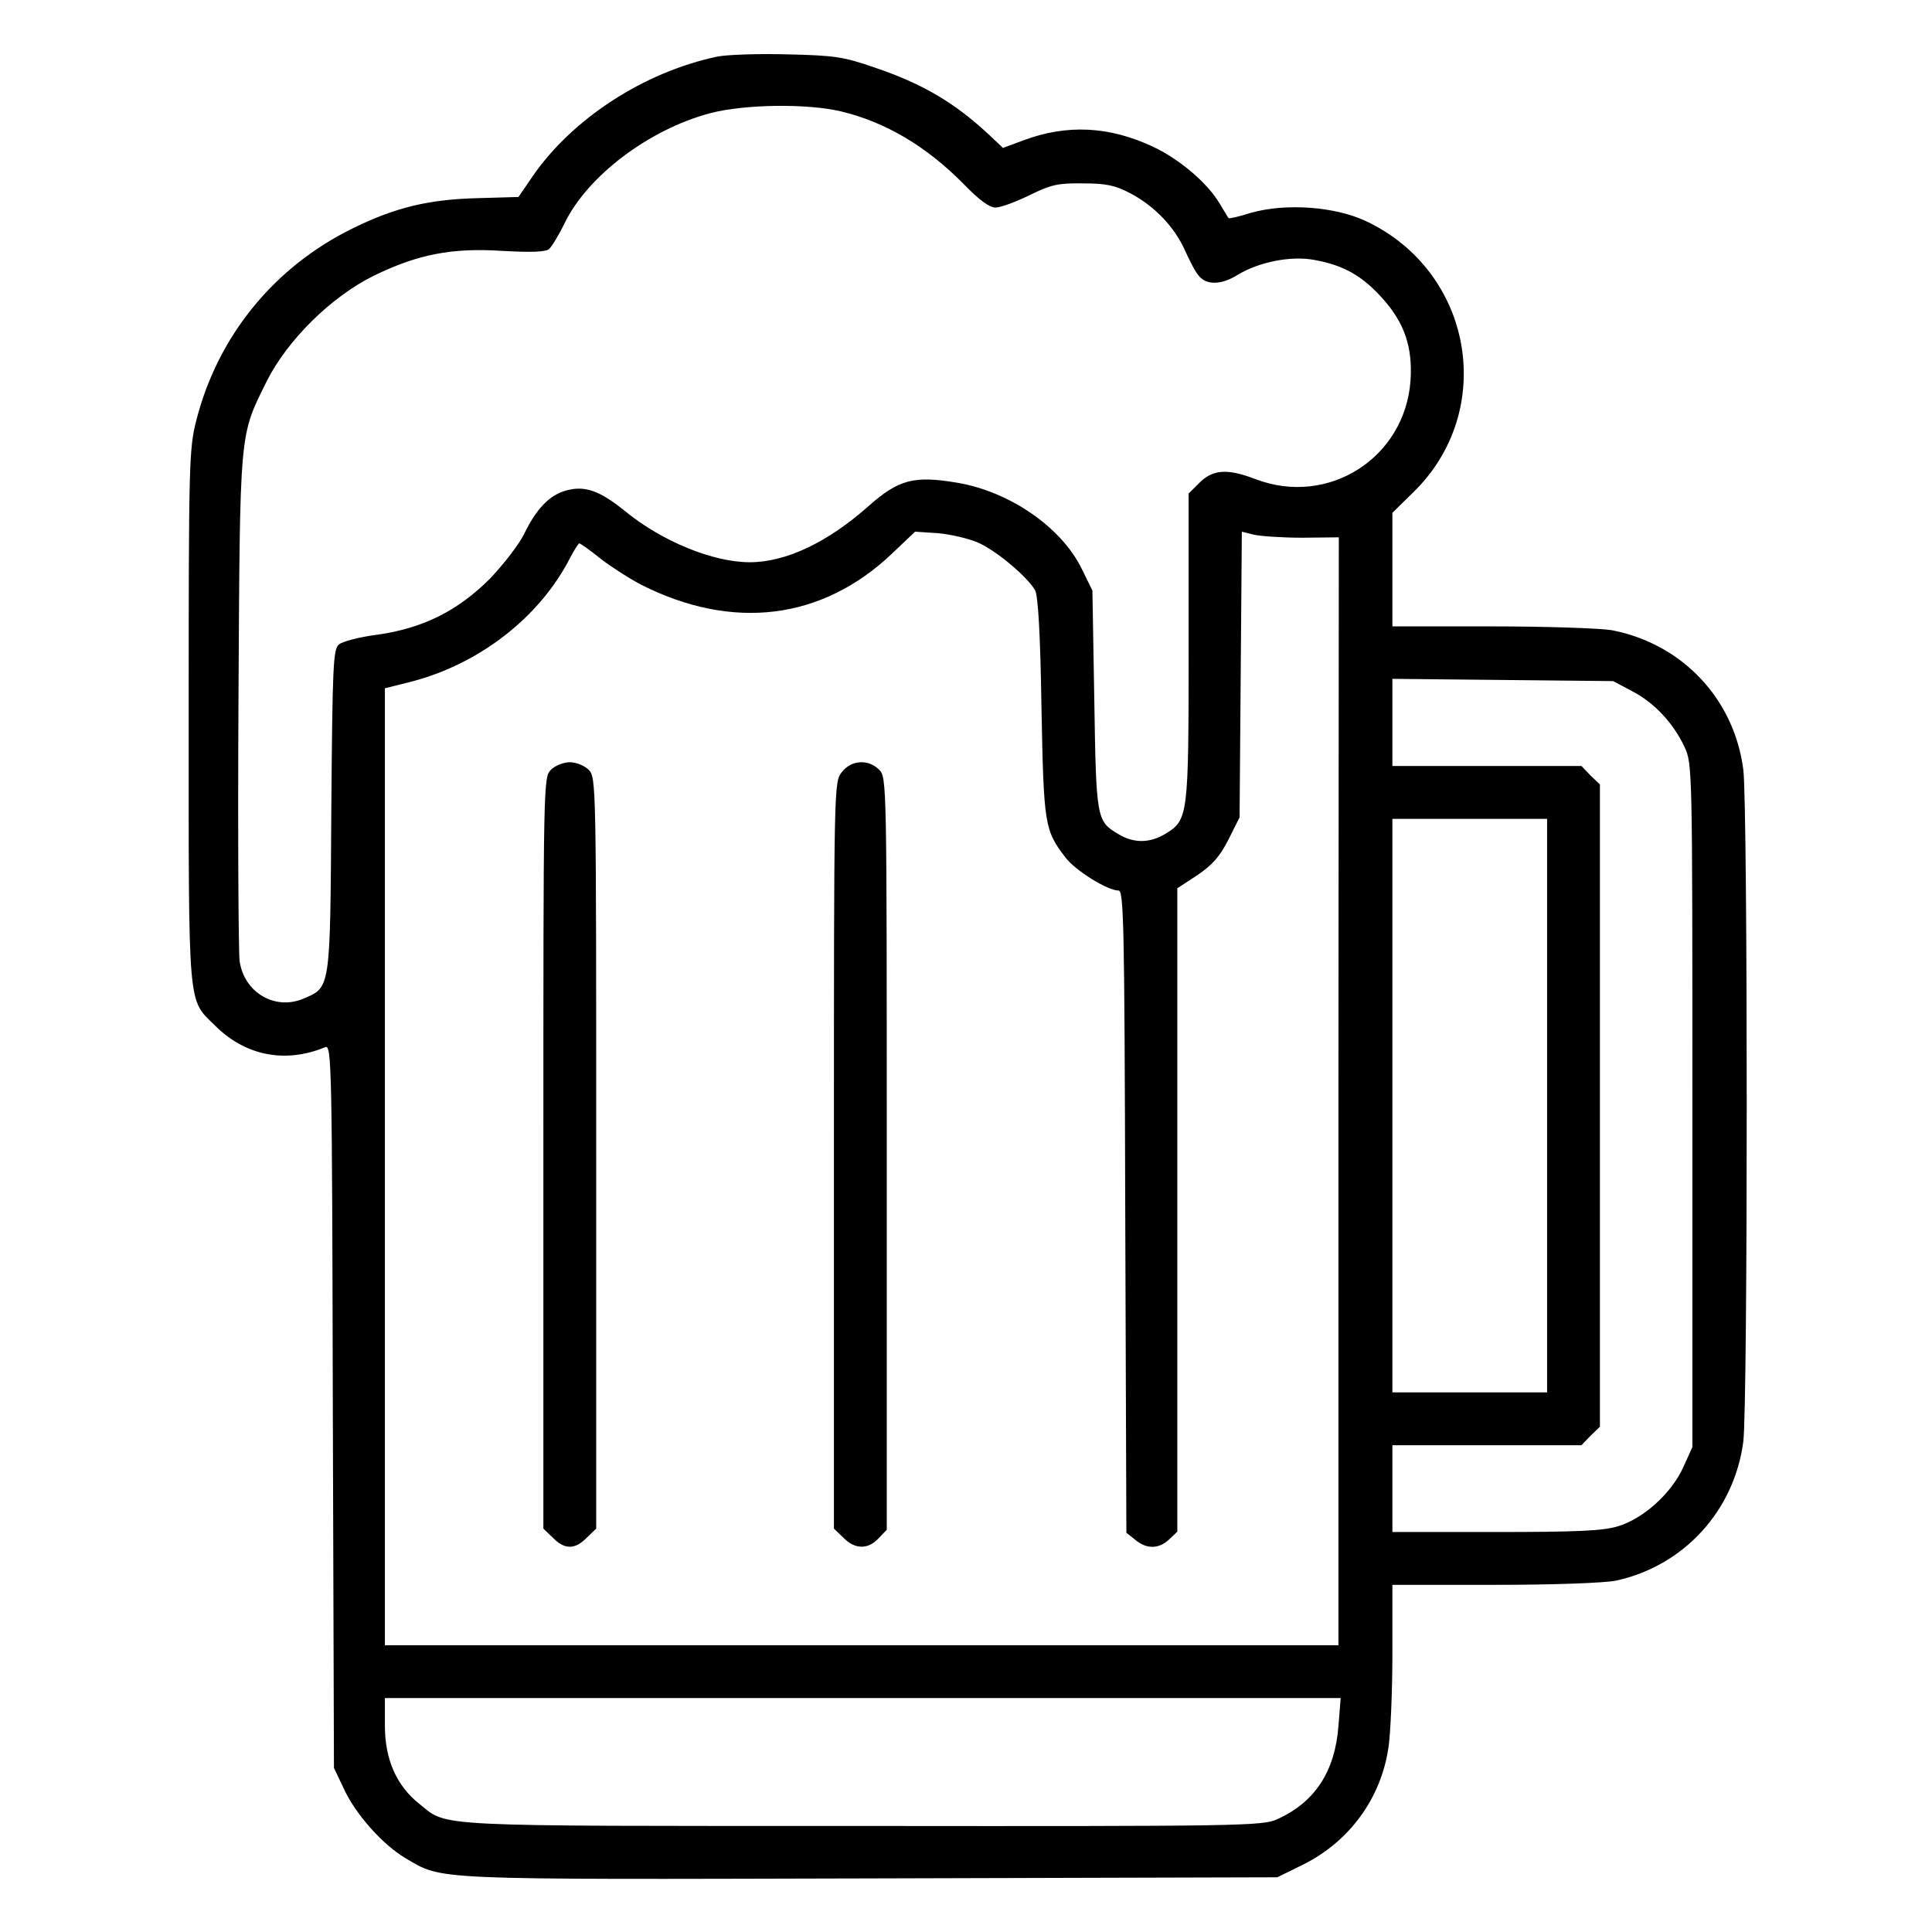
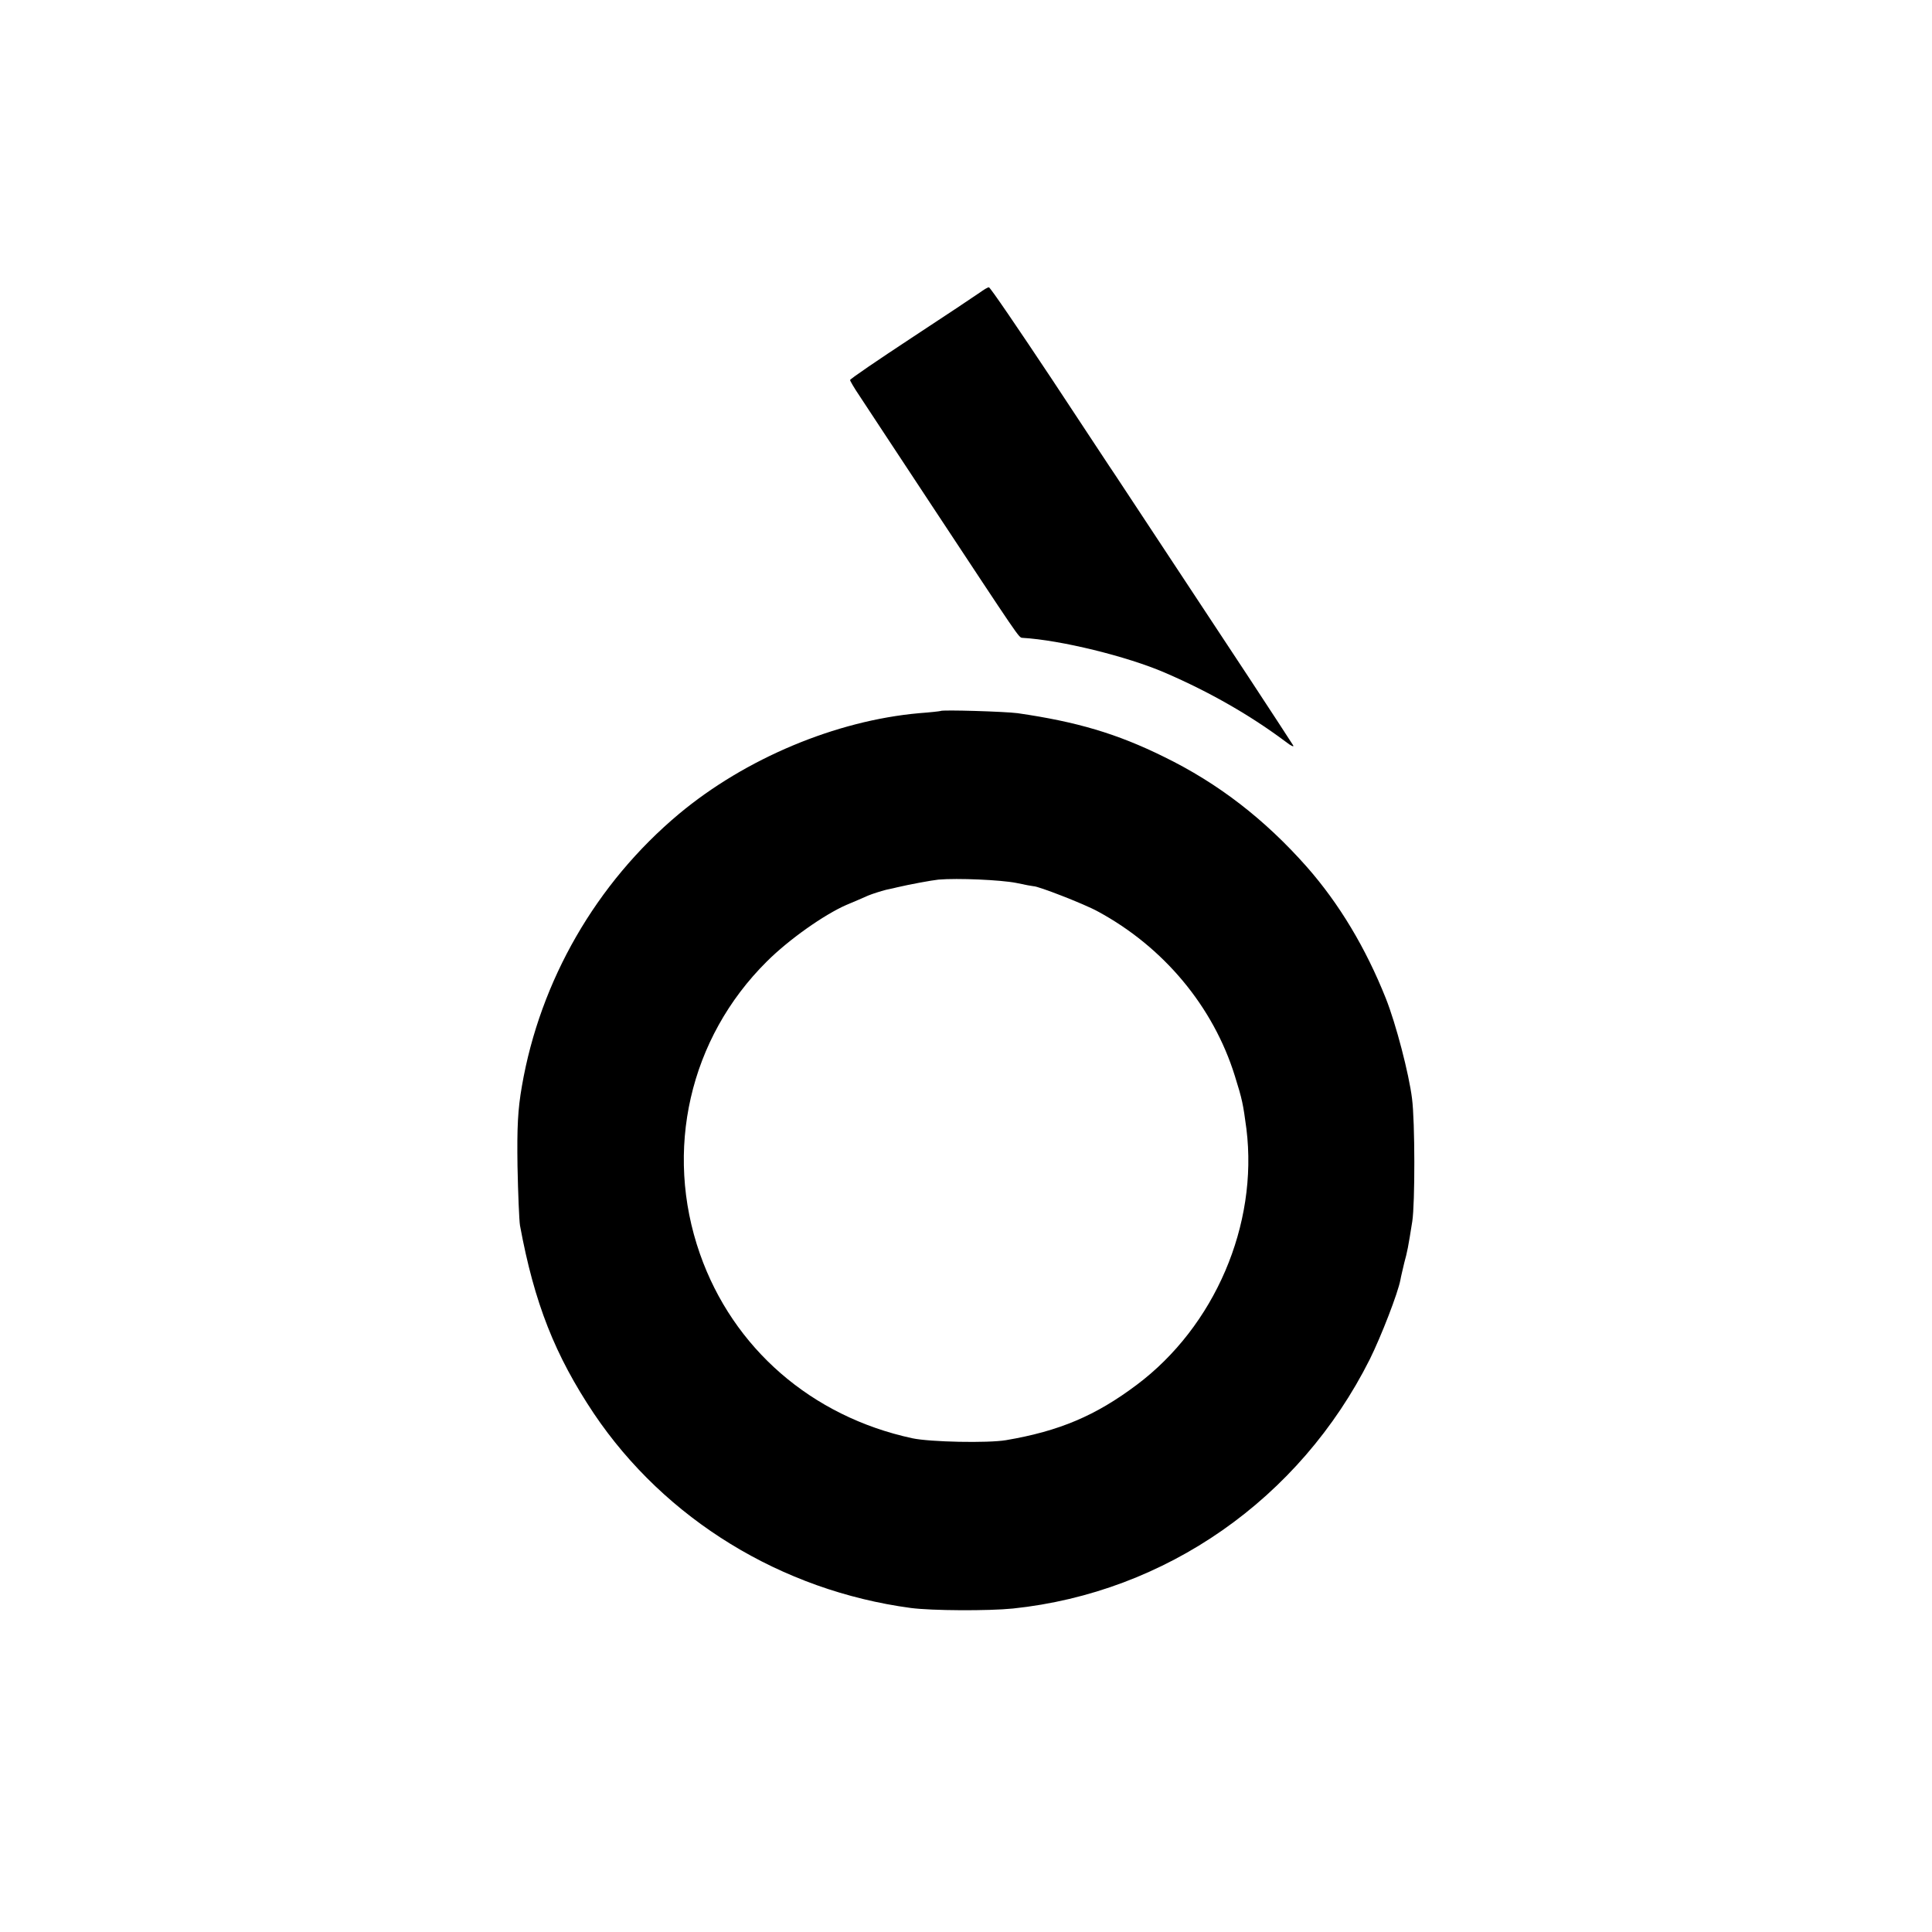
- <svg xmlns="http://www.w3.org/2000/svg" version="1.0" width="512pt" height="512pt" viewBox="0 0 512 512" preserveAspectRatio="xMidYMid meet">
-   <g transform="translate(0,512) scale(0.1,-0.1)" fill="#000000" stroke="none">
-     <path d="M1901 4970 c-195 -41 -385 -165 -490 -318 l-37 -54 -104 -3 c-132 -3 -221 -24 -335 -80 -208 -102 -358 -285 -415 -510 -19 -75 -20 -111 -20 -784 0 -787 -3 -747 70 -819 80 -80 186 -101 292 -57 17 7 18 -47 20 -952 l3 -958 27 -57 c31 -67 103 -147 162 -182 101 -59 53 -57 1232 -54 l1079 3 67 33 c124 61 209 177 228 314 5 35 10 145 10 246 l0 182 270 0 c161 0 290 5 322 11 180 39 314 185 338 369 12 99 12 1681 0 1780 -24 188 -162 334 -349 370 -30 5 -172 10 -317 10 l-264 0 0 150 0 151 55 54 c223 217 159 585 -125 719 -83 39 -213 48 -305 22 -31 -10 -58 -16 -59 -14 -2 2 -12 19 -24 39 -33 55 -106 117 -176 150 -117 55 -229 60 -344 17 l-54 -20 -36 34 c-92 86 -177 136 -304 179 -84 29 -106 32 -233 35 -77 2 -160 -1 -184 -6z m327 -145 c118 -28 228 -93 327 -194 40 -41 67 -61 83 -61 14 0 54 15 91 33 57 28 76 32 141 31 61 0 85 -5 125 -26 65 -34 118 -90 146 -153 12 -27 28 -58 37 -67 20 -24 59 -23 101 3 57 35 143 52 205 40 77 -14 126 -42 179 -101 59 -65 81 -130 75 -219 -15 -205 -218 -334 -410 -261 -76 29 -113 26 -149 -9 l-29 -29 0 -407 c0 -449 -1 -458 -62 -495 -42 -25 -84 -25 -125 0 -57 34 -58 40 -63 355 l-5 290 -28 57 c-54 111 -192 206 -332 229 -113 19 -154 8 -233 -62 -108 -96 -219 -149 -315 -149 -97 0 -232 55 -330 135 -68 55 -107 69 -157 55 -44 -12 -79 -49 -111 -115 -13 -27 -54 -80 -90 -118 -86 -86 -178 -132 -299 -149 -47 -6 -93 -18 -102 -26 -15 -13 -17 -54 -20 -441 -3 -478 -2 -467 -75 -498 -75 -31 -156 17 -168 100 -3 23 -5 335 -3 692 4 724 2 697 75 845 55 109 170 223 283 279 117 57 207 75 343 66 74 -4 113 -3 122 5 7 6 26 37 41 68 61 126 224 249 386 292 91 24 257 26 346 5z m364 -1143 c48 -21 130 -90 151 -126 8 -14 14 -115 17 -311 6 -312 8 -325 64 -398 26 -34 111 -87 140 -87 14 0 16 -79 18 -851 l3 -851 24 -19 c30 -25 62 -24 89 1 l22 21 0 852 0 853 52 34 c40 27 60 49 83 94 l30 60 3 378 3 379 32 -8 c18 -4 75 -8 128 -8 l97 1 -1 -1468 0 -1468 -1263 0 -1264 0 0 1268 0 1268 68 17 c183 47 343 172 423 329 11 21 22 38 24 38 3 0 29 -18 57 -41 29 -22 77 -53 108 -69 242 -122 478 -93 663 82 l62 59 61 -4 c33 -3 81 -14 106 -25z m1734 -394 c59 -31 108 -84 138 -147 21 -46 21 -52 21 -951 l0 -905 -24 -53 c-31 -69 -106 -137 -174 -157 -40 -12 -109 -15 -324 -15 l-273 0 0 115 0 115 250 0 251 0 24 25 25 24 0 851 0 851 -25 24 -24 25 -251 0 -250 0 0 116 0 115 293 -3 292 -3 51 -27z m-226 -1098 l0 -760 -205 0 -205 0 0 760 0 760 205 0 205 0 0 -760z m-553 -1644 c-9 -120 -62 -202 -162 -247 -38 -18 -95 -19 -1100 -18 -1154 0 -1097 -3 -1173 58 -61 48 -92 118 -92 208 l0 73 1266 0 1267 0 -6 -74z" />
-     <path d="M1460 3080 c-20 -20 -20 -33 -20 -1015 l0 -996 25 -24 c31 -32 59 -32 90 0 l25 24 0 996 c0 982 0 995 -20 1015 -11 11 -33 20 -50 20 -17 0 -39 -9 -50 -20z" />
-     <path d="M2231 3074 c-21 -27 -21 -30 -21 -1016 l0 -989 25 -24 c30 -31 65 -32 93 -2 l22 23 0 997 c0 984 0 997 -20 1017 -29 29 -74 26 -99 -6z" />
+ <svg xmlns="http://www.w3.org/2000/svg" version="1.0" width="700pt" height="700pt" viewBox="0 0 700 700" preserveAspectRatio="xMidYMid meet">
+   <g transform="translate(0,700) scale(0.1,-0.1)" fill="#000000" stroke="none">
+     <path d="M3550 5940 c-14 -10 -125 -84 -247 -164 -123 -81 -223 -149 -223 -153 0 -3 15 -29 34 -57 18 -28 136 -206 261 -396 319 -483 316 -480 329 -481 139 -8 379 -67 516 -126 165 -71 312 -156 439 -251 19 -15 31 -20 26 -12 -5 8 -77 119 -160 245 -273 414 -475 720 -485 735 -6 8 -109 165 -230 348 -121 182 -223 332 -227 331 -5 0 -19 -9 -33 -19z" />
+     <path d="M3408 4424 c-2 -1 -37 -5 -78 -8 -302 -27 -629 -164 -870 -365 -300 -251 -503 -604 -569 -986 -15 -86 -18 -149 -16 -290 2 -99 6 -196 9 -215 52 -282 127 -471 268 -682 258 -383 679 -641 1148 -704 76 -10 281 -11 370 -2 554 58 1039 397 1293 903 42 85 102 240 111 288 2 12 9 40 14 62 11 40 14 55 29 150 10 65 10 361 -1 445 -11 89 -58 270 -95 363 -73 183 -169 343 -286 476 -152 172 -321 303 -518 399 -170 84 -316 127 -530 158 -45 6 -274 13 -279 8z m274 -623 c32 -7 60 -12 63 -12 15 1 183 -64 232 -91 239 -129 419 -345 497 -596 27 -86 30 -102 42 -192 43 -348 -115 -716 -398 -928 -148 -111 -279 -167 -473 -200 -65 -11 -275 -7 -340 7 -365 79 -649 326 -769 668 -131 374 -38 781 242 1059 80 80 208 170 288 205 27 11 63 27 79 34 17 7 46 16 65 21 19 4 37 8 40 9 47 11 123 25 150 28 70 6 226 -1 282 -12z" />
  </g>
</svg>
